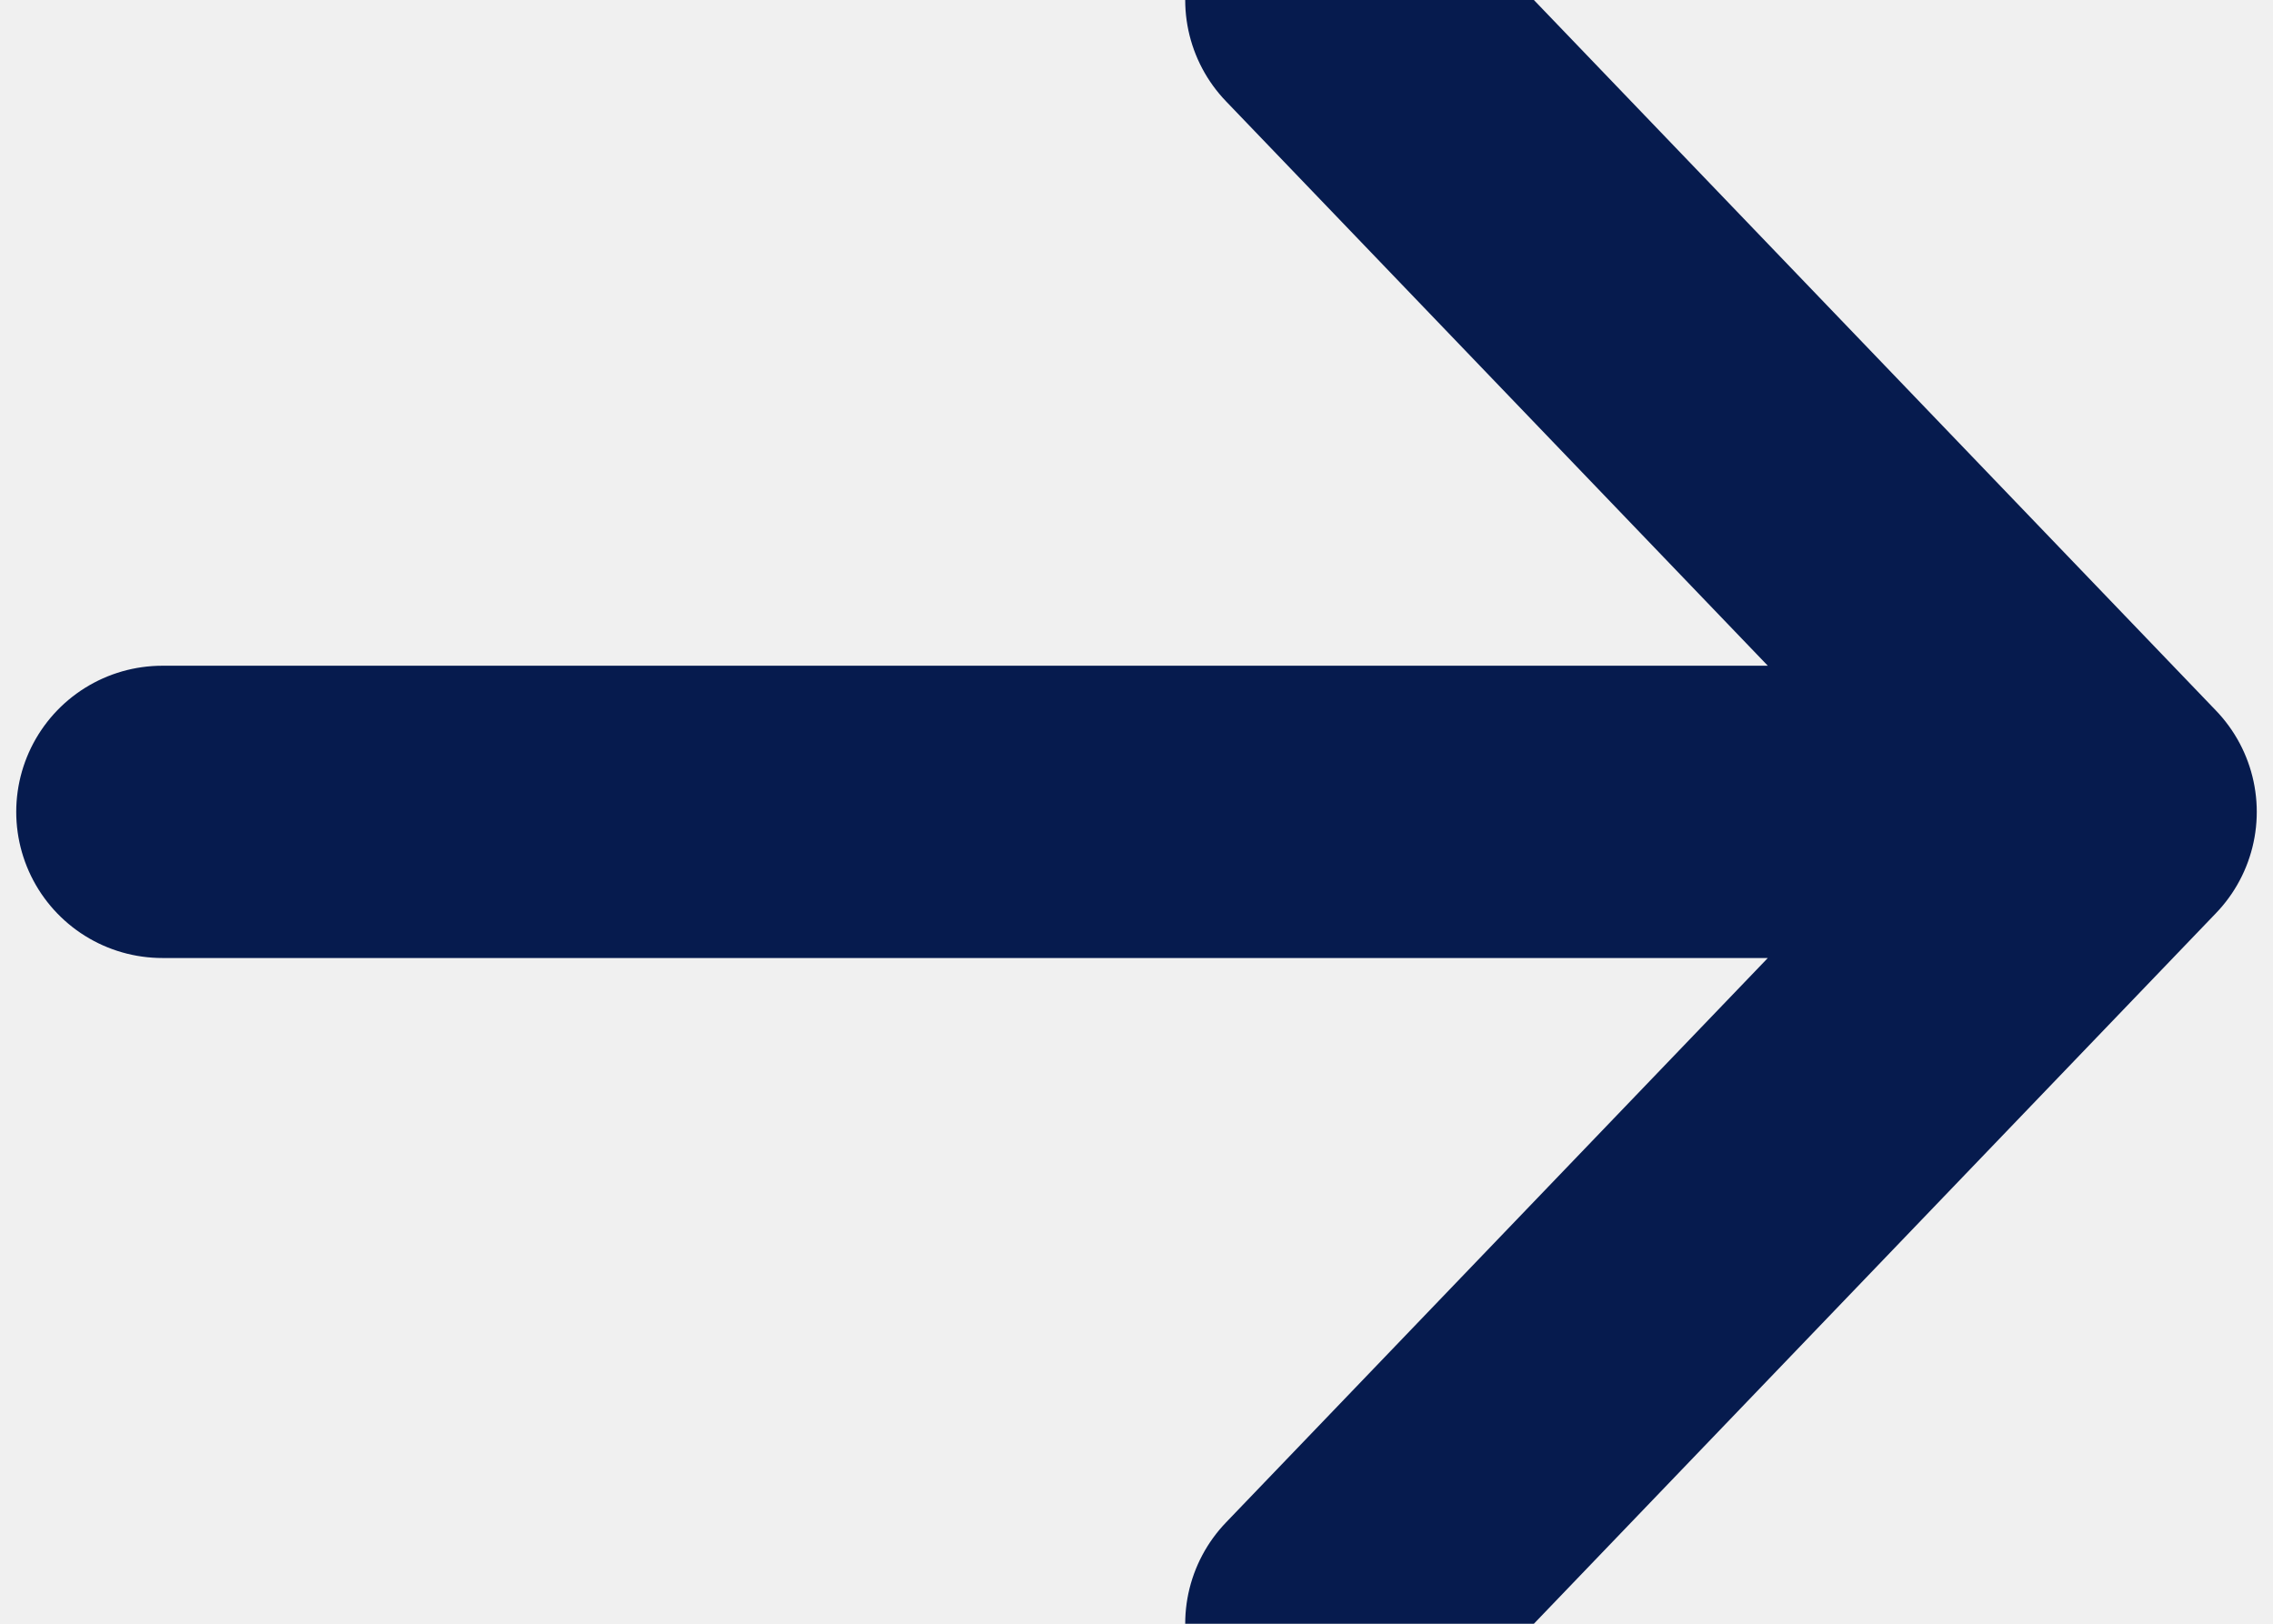
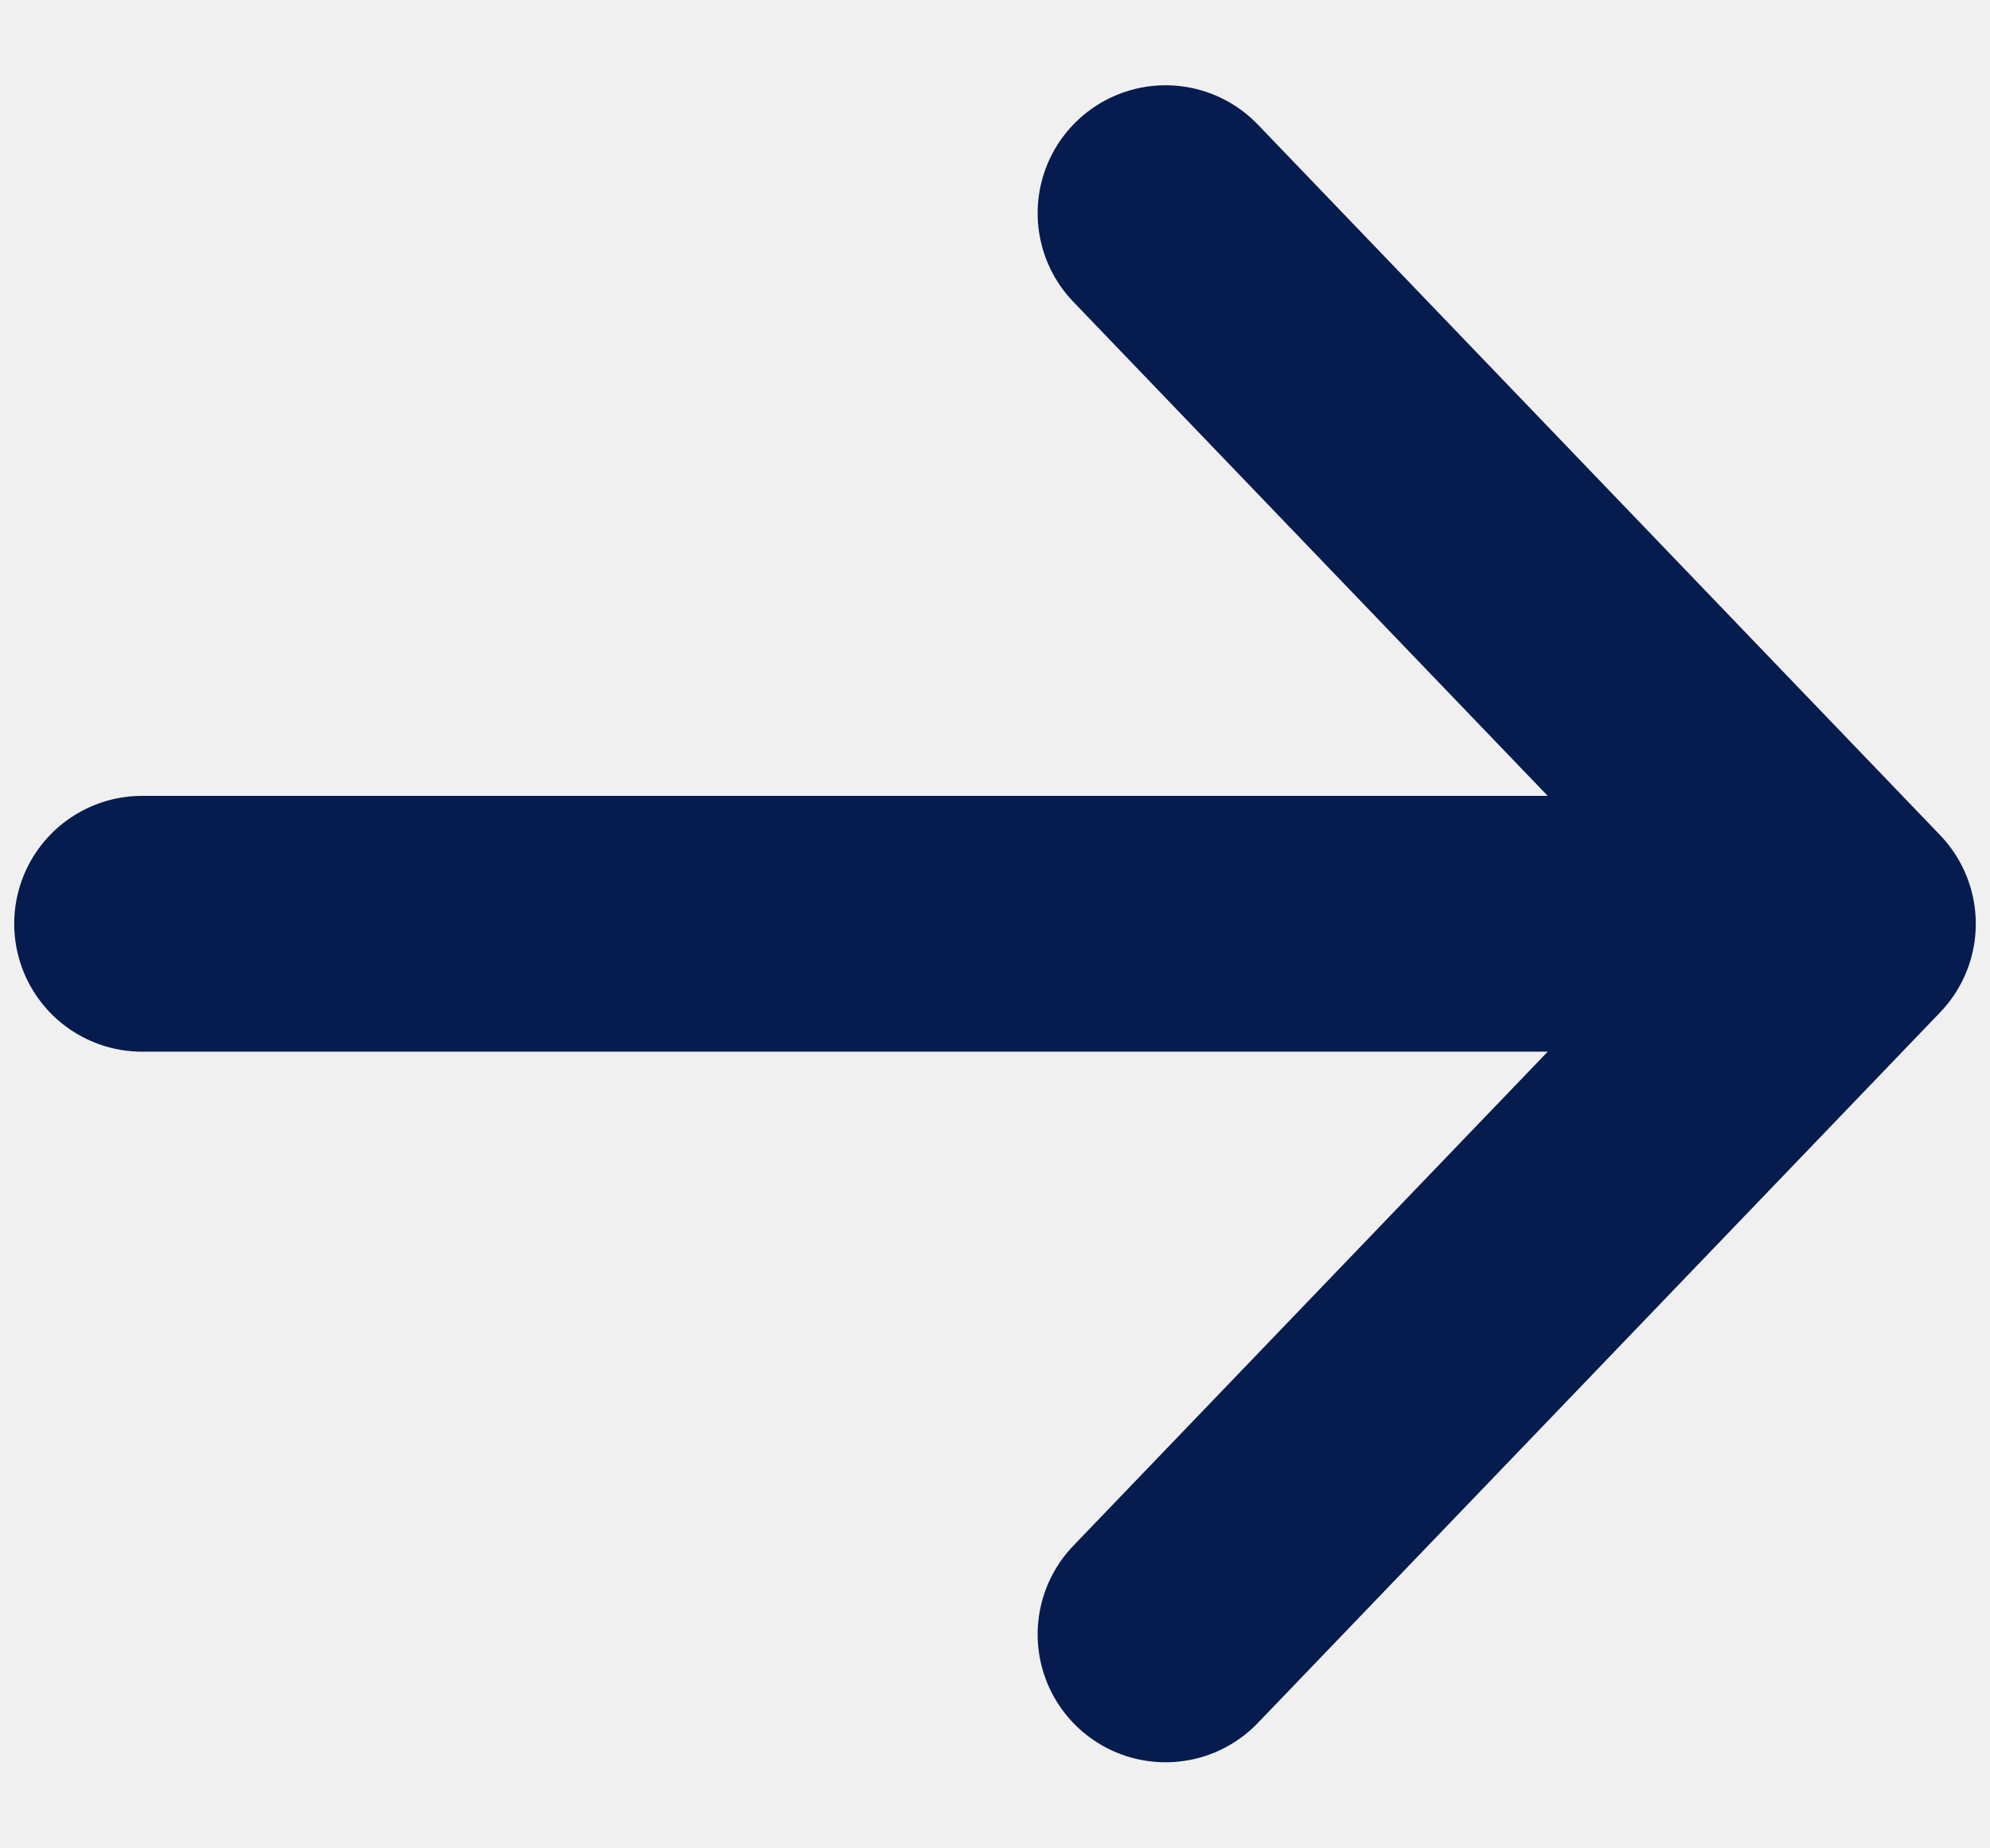
- <svg xmlns="http://www.w3.org/2000/svg" preserveAspectRatio="none" overflow="visible" style="display: block;" width="14" height="10" viewBox="0 0 14 10" fill="none">
-   <g id="Arrow Icon" clip-path="url(#clip0_270_1573)">
-     <path id="arrow-right" d="M1 5H13M8.2 10L13 5L8.2 0" stroke-width="1.8" stroke-linecap="round" stroke-linejoin="round" stroke="#061B4E" />
+ <svg xmlns="http://www.w3.org/2000/svg" preserveAspectRatio="none" overflow="visible" style="display: block;" width="14" height="13" viewBox="0 0 14 13" fill="none">
+   <g id="Arrow Icon" clip-path="url(#clip0_289_5120)">
+     <path id="arrow-right" d="M1 6.5H13M8.2 11.5L13 6.5L8.2 1.5" stroke-width="1.8" stroke-linecap="round" stroke-linejoin="round" stroke="#061B4E" />
  </g>
  <defs>
-     <clipPath id="clip0_270_1573">
-       <rect width="14" height="10" fill="white" />
+     <clipPath id="clip0_289_5120">
+       <rect width="14" height="13" fill="white" />
    </clipPath>
  </defs>
</svg>
